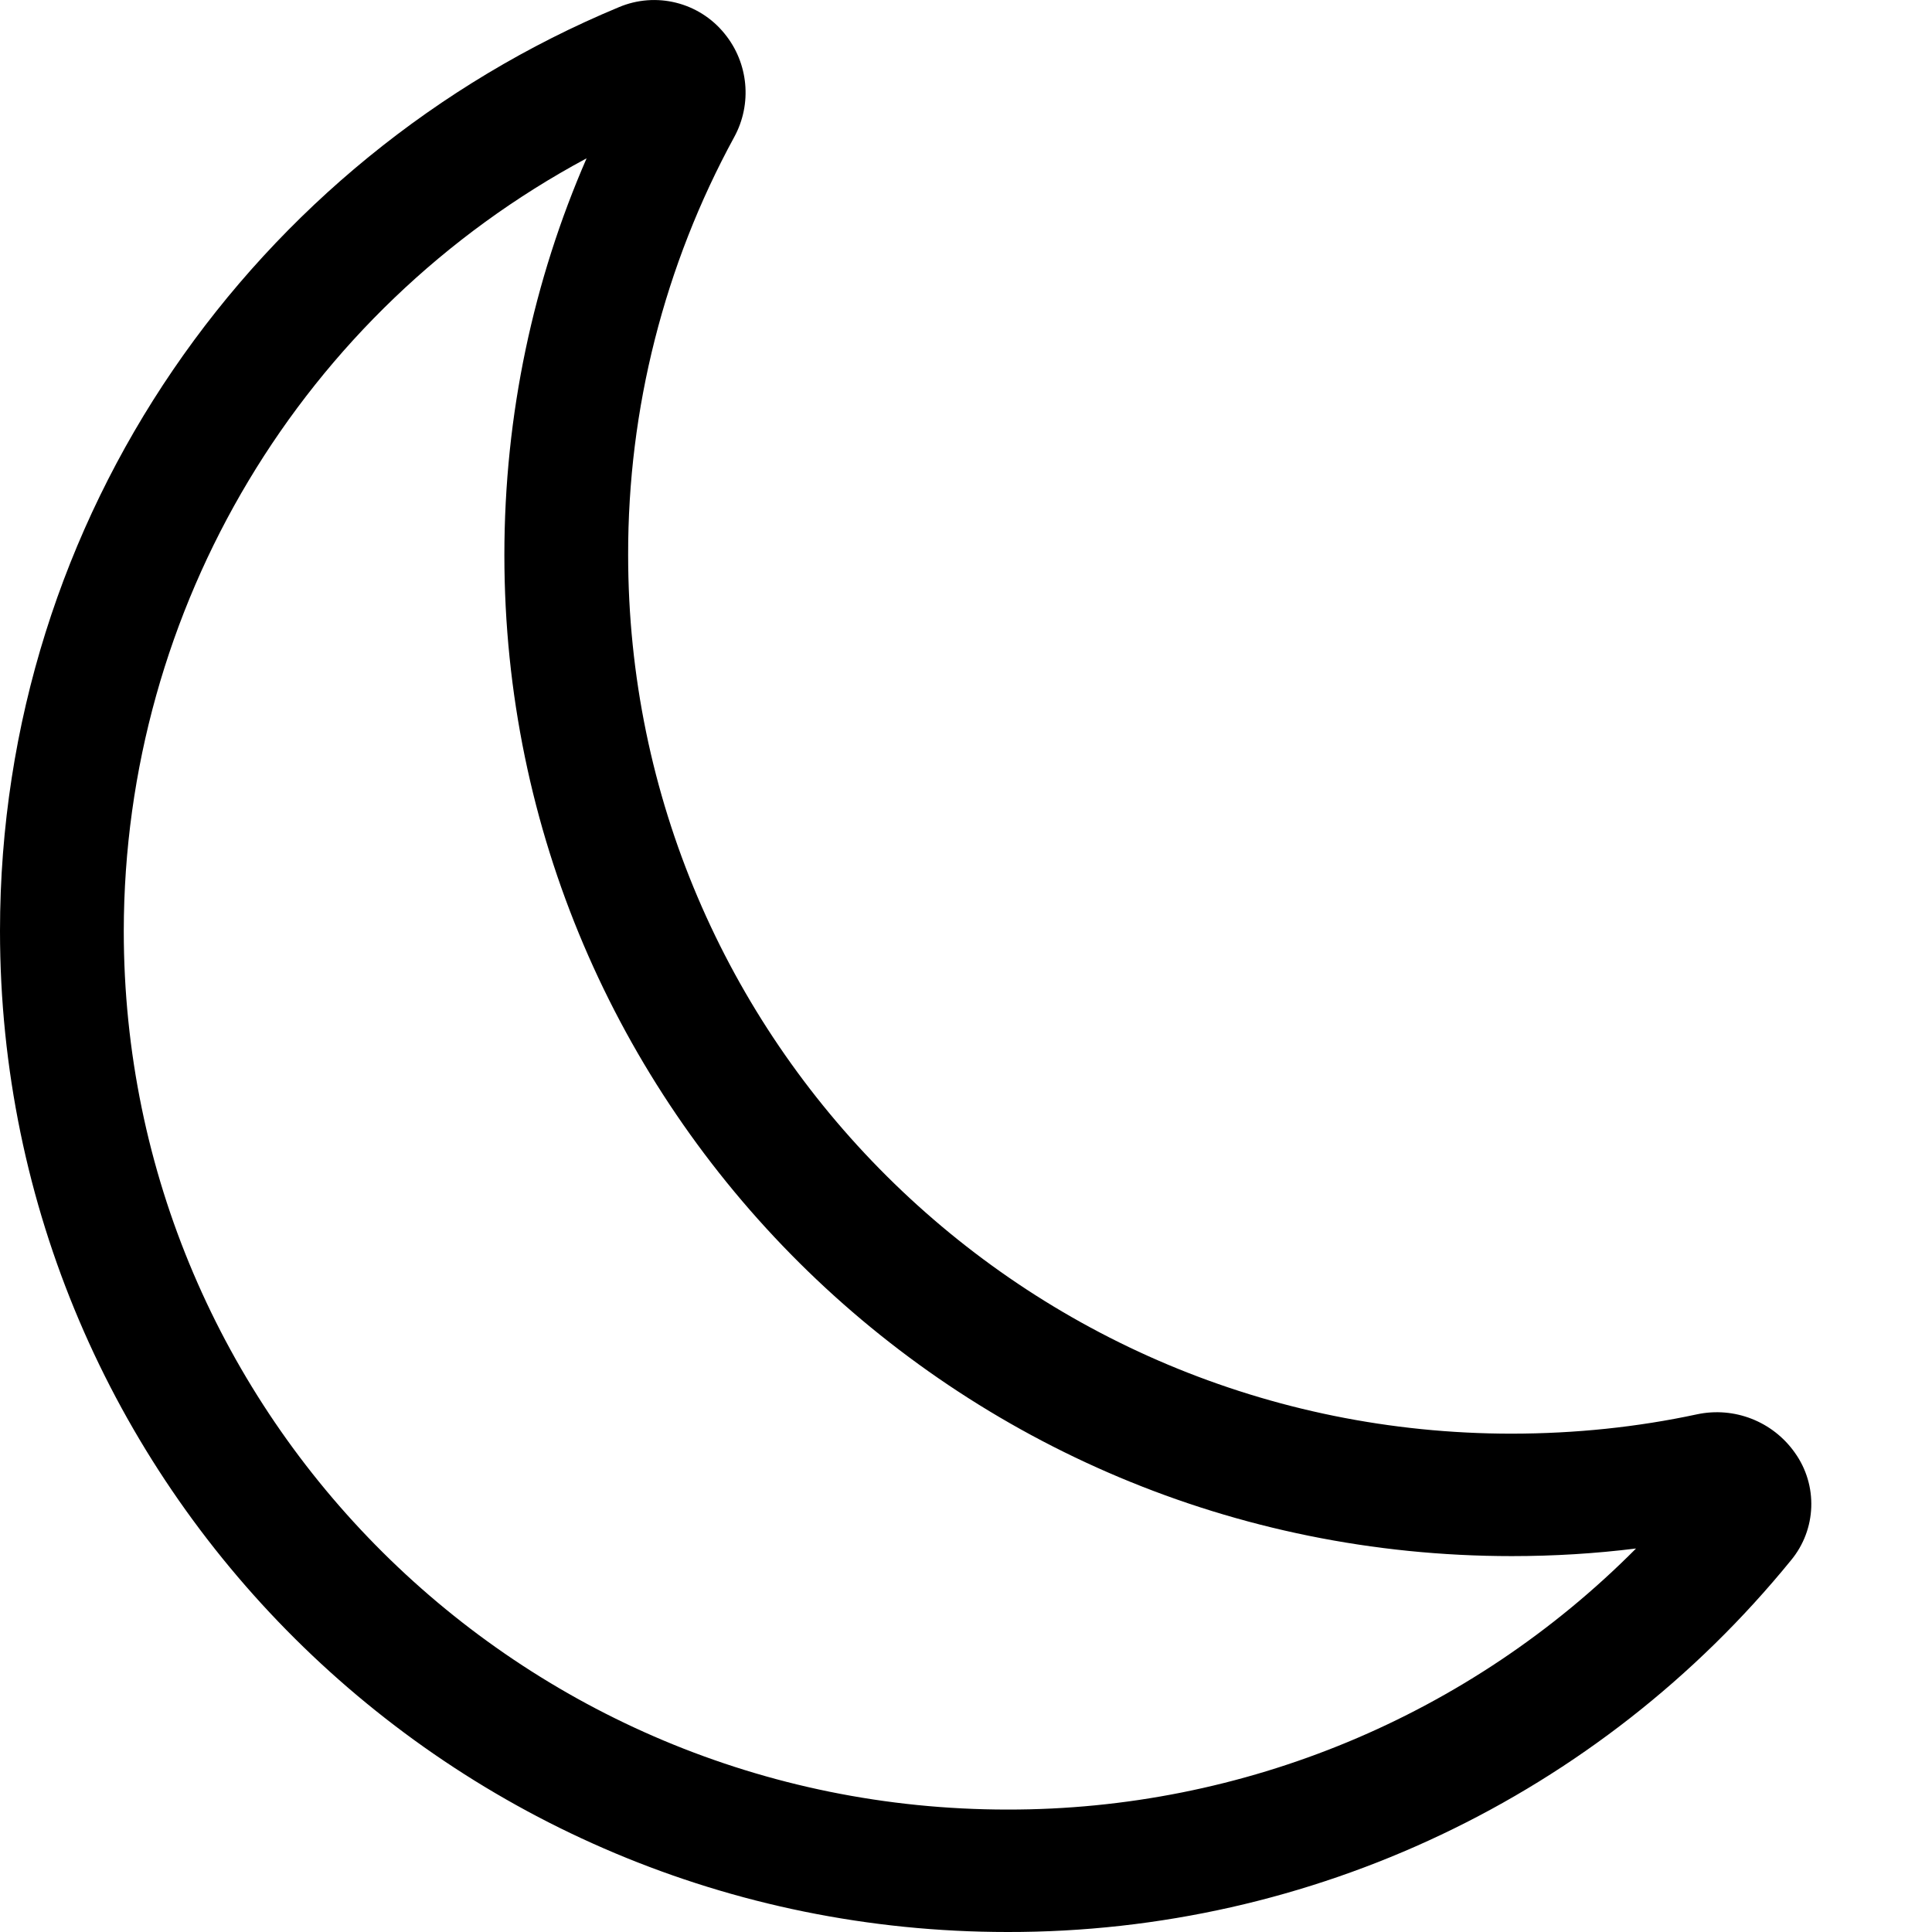
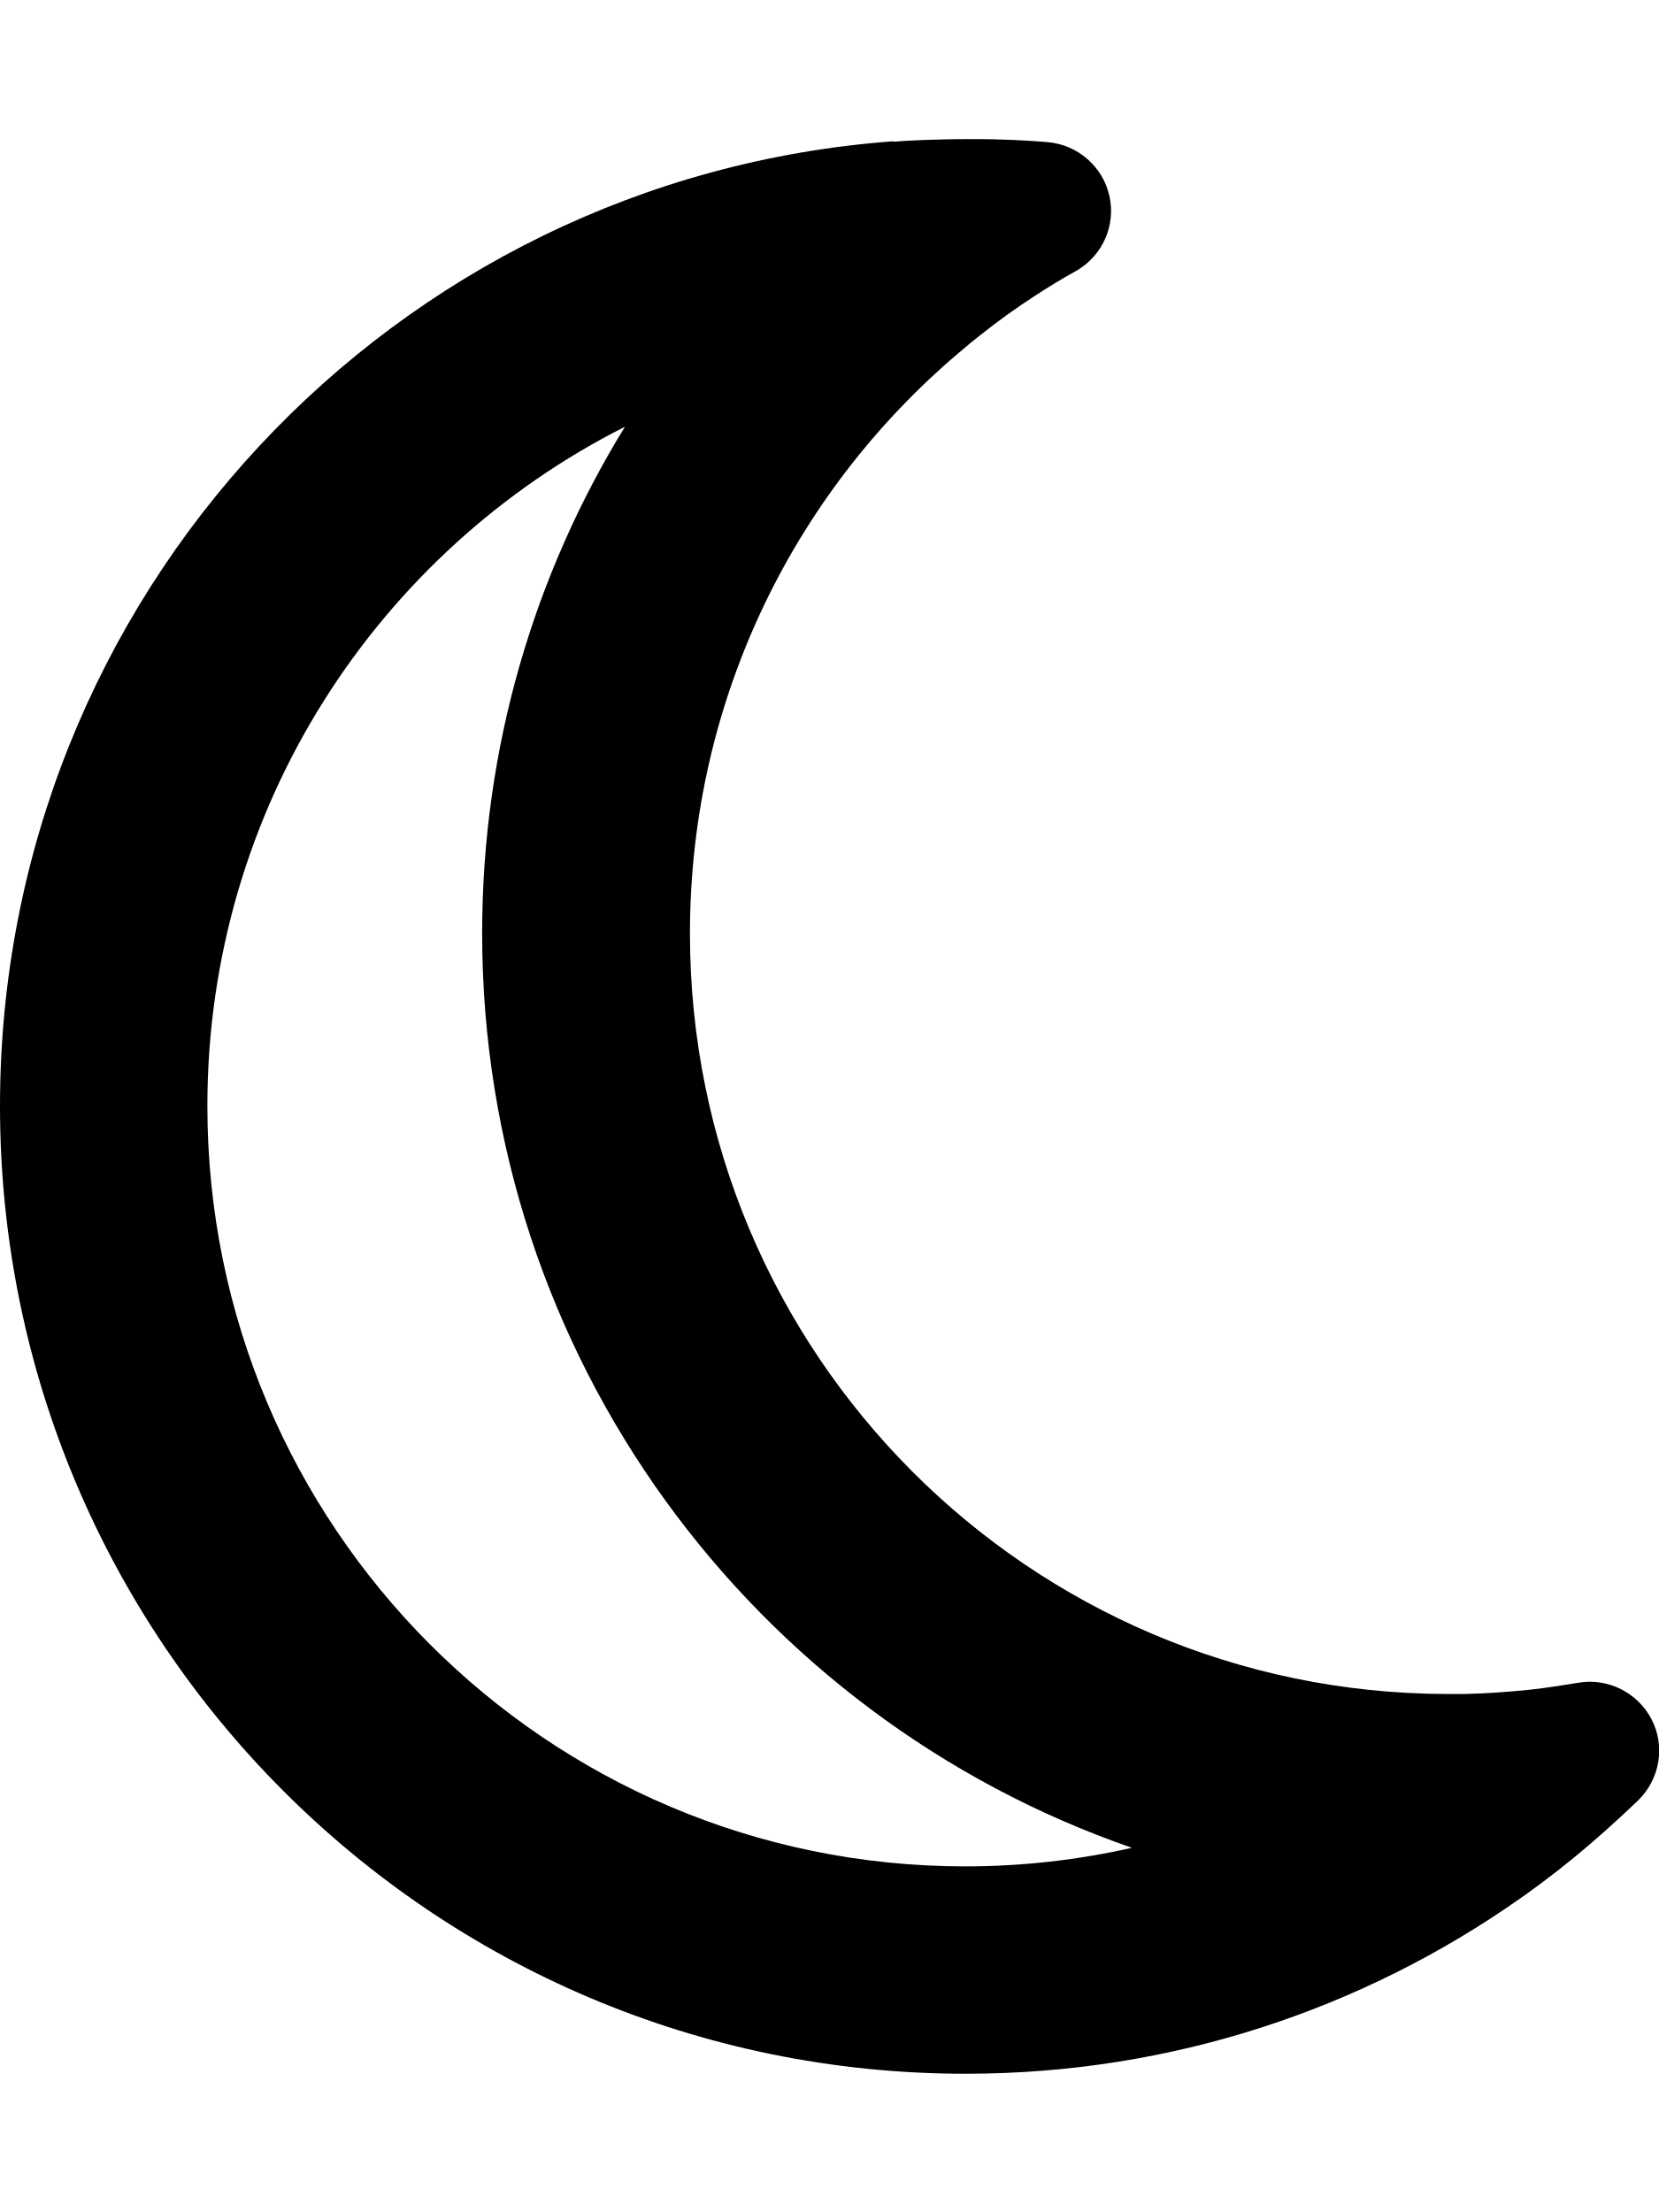
- <svg xmlns="http://www.w3.org/2000/svg" viewBox="0 0 16 16">
-   <path d="M6 .278a.77.77 0 0 1 .08.858 7.2 7.2 0 0 0-.878 3.46c0 4.021 3.278 7.277 7.318 7.277q.792-.001 1.533-.16a.79.79 0 0 1 .81.316.73.73 0 0 1-.031.893A8.35 8.35 0 0 1 8.344 16C3.734 16 0 12.286 0 7.71 0 4.266 2.114 1.312 5.124.06A.75.75 0 0 1 6 .278M4.858 1.311A7.27 7.27 0 0 0 1.025 7.71c0 4.02 3.279 7.276 7.319 7.276a7.32 7.32 0 0 0 5.205-2.162q-.506.063-1.029.063c-4.61 0-8.343-3.714-8.343-8.29 0-1.167.242-2.278.681-3.286" />
+ <svg xmlns="http://www.w3.org/2000/svg" viewBox="0 0 384 512">
+   <path d="M144.7 98.7c-21 34.1-33.1 74.3-33.1 117.3c0 98 62.8 181.4 150.4 211.7c-12.4 2.8-25.3 4.3-38.6 4.3C126.6 432 48 353.3 48 256c0-68.9 39.4-128.4 96.8-157.3zm62.1-66C91.1 41.2 0 137.9 0 256C0 379.7 100 480 223.5 480c47.8 0 92-15 128.4-40.6c1.9-1.3 3.7-2.7 5.5-4c4.8-3.6 9.4-7.4 13.9-11.4c2.7-2.4 5.3-4.8 7.9-7.3c5-4.9 6.3-12.5 3.1-18.7s-10.1-9.7-17-8.5c-3.7 .6-7.4 1.2-11.1 1.6c-5 .5-10.1 .9-15.3 1c-1.2 0-2.5 0-3.7 0l-.3 0c-96.8-.2-175.2-78.9-175.2-176c0-54.8 24.9-103.7 64.1-136c1-.9 2.1-1.7 3.2-2.6c4-3.2 8.2-6.2 12.5-9c3.1-2 6.3-4 9.6-5.8c6.1-3.5 9.2-10.5 7.7-17.3s-7.3-11.9-14.3-12.5c-3.6-.3-7.1-.5-10.7-.6c-2.7-.1-5.5-.1-8.2-.1c-3.3 0-6.5 .1-9.8 .2c-2.3 .1-4.6 .2-6.9 .4z" />
</svg>
